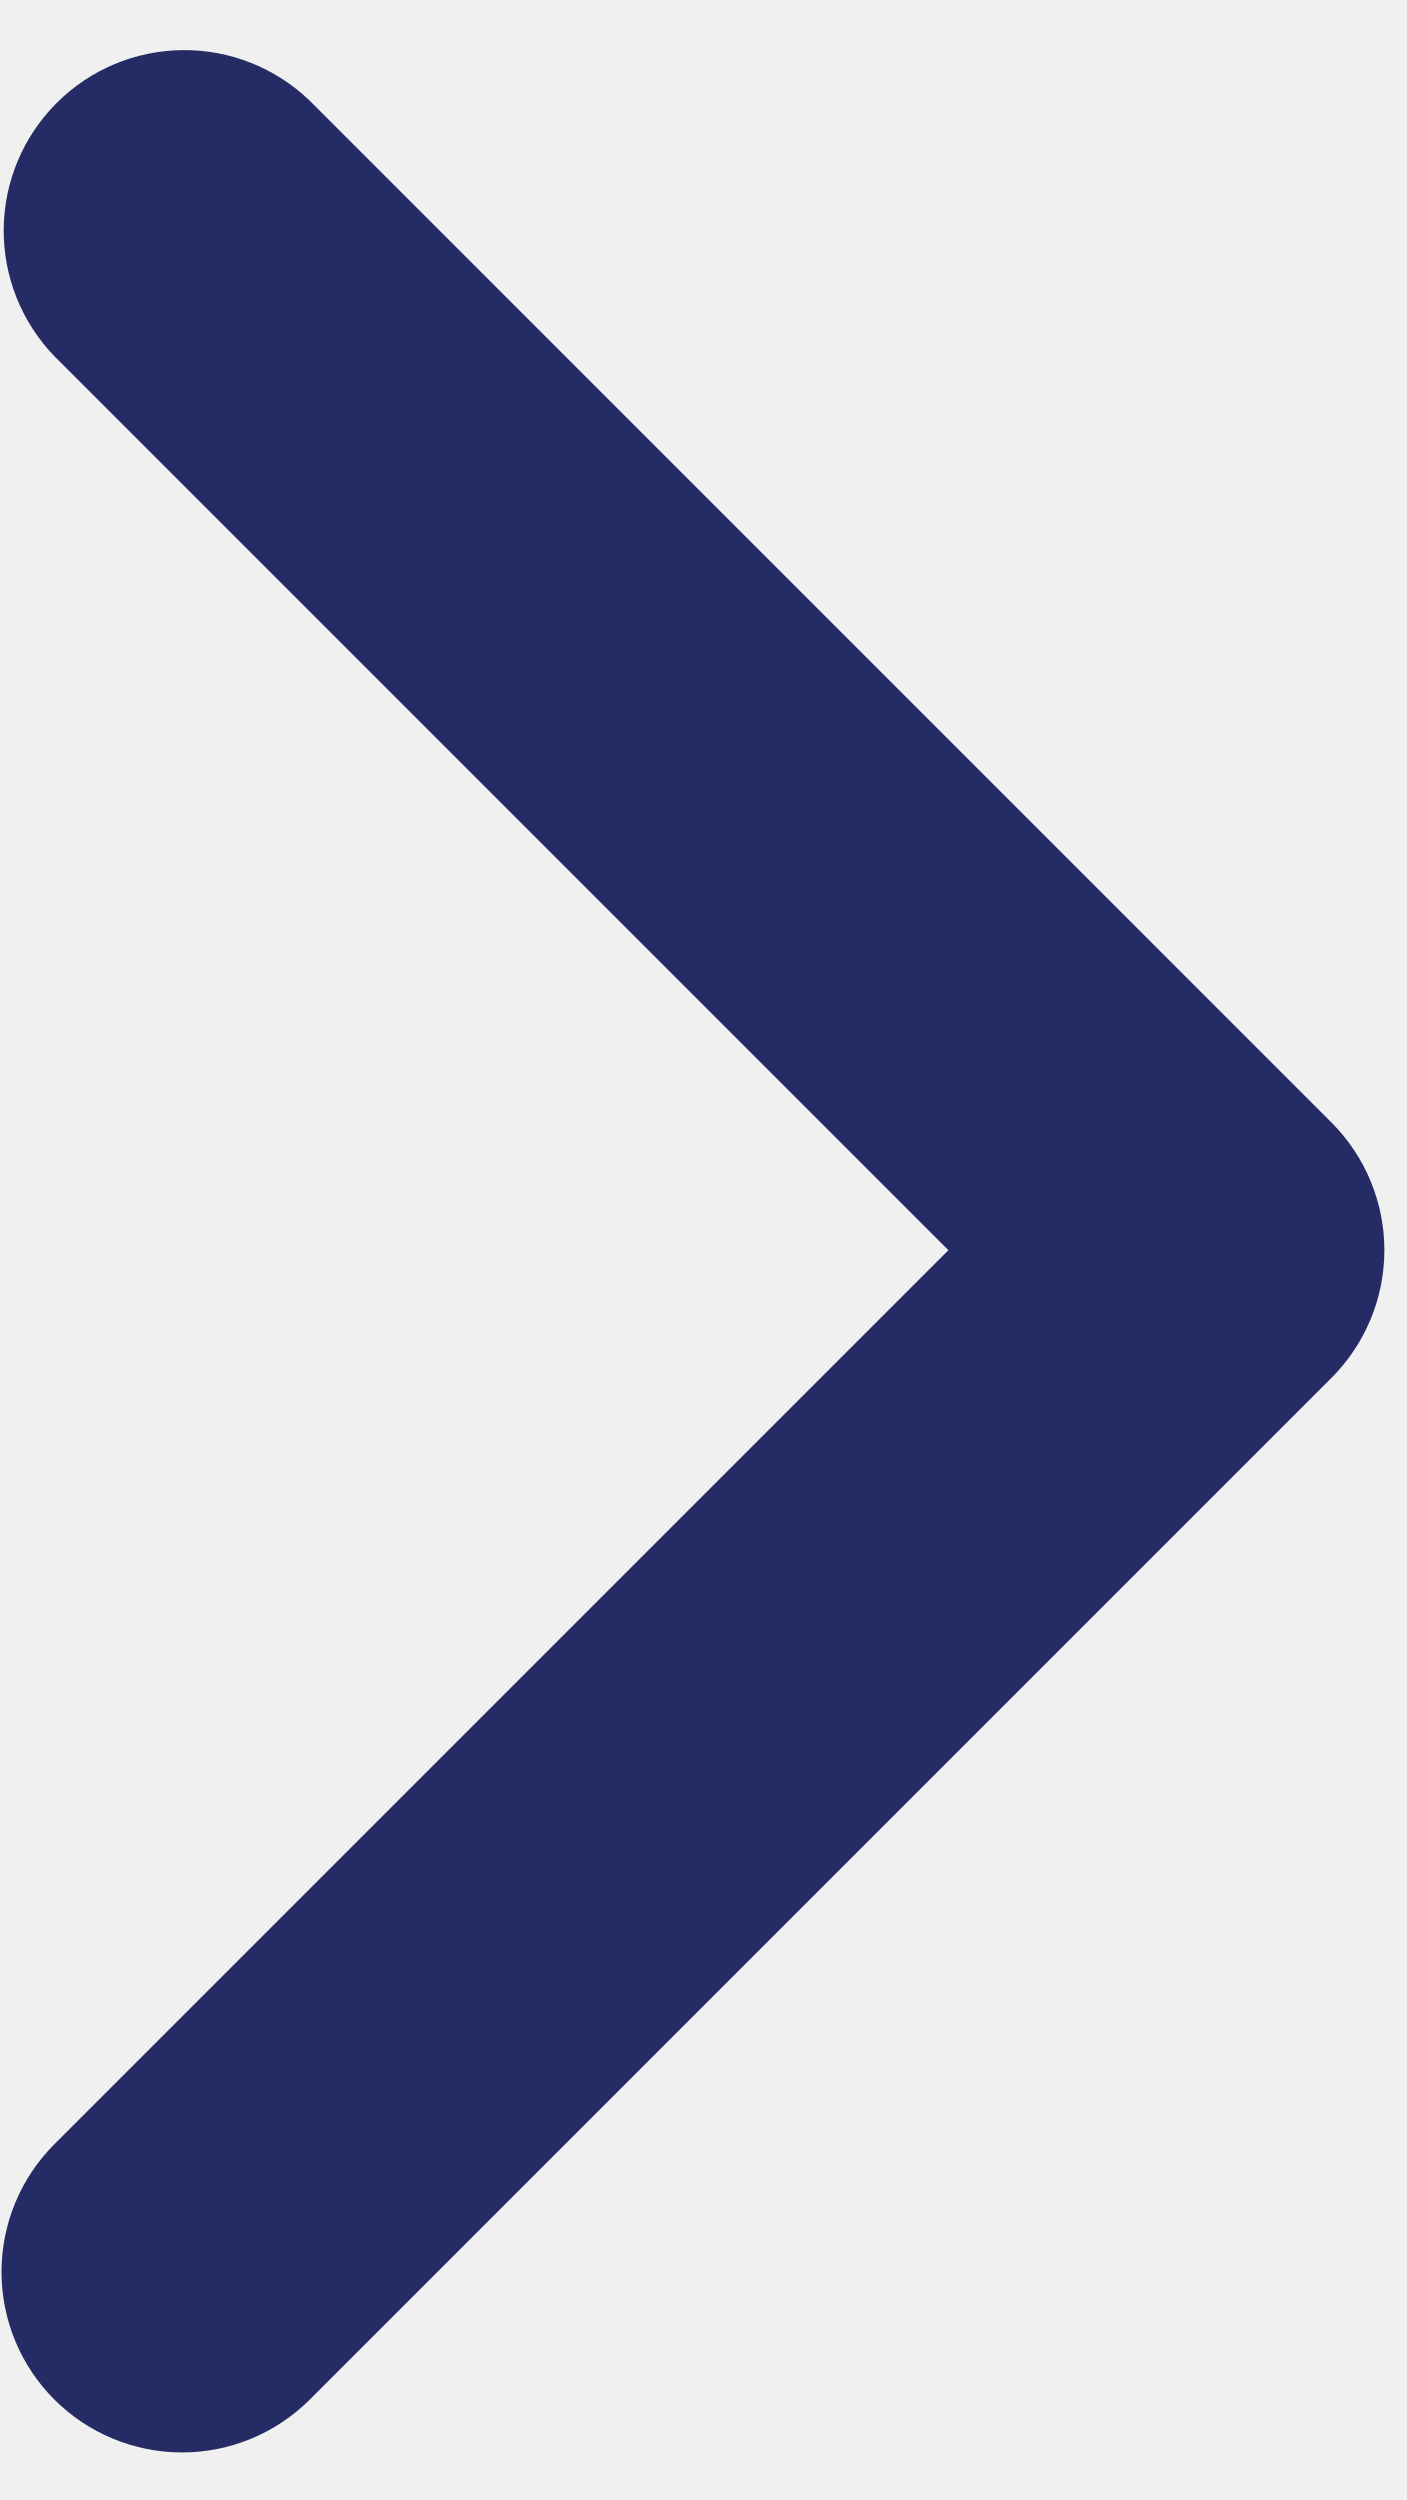
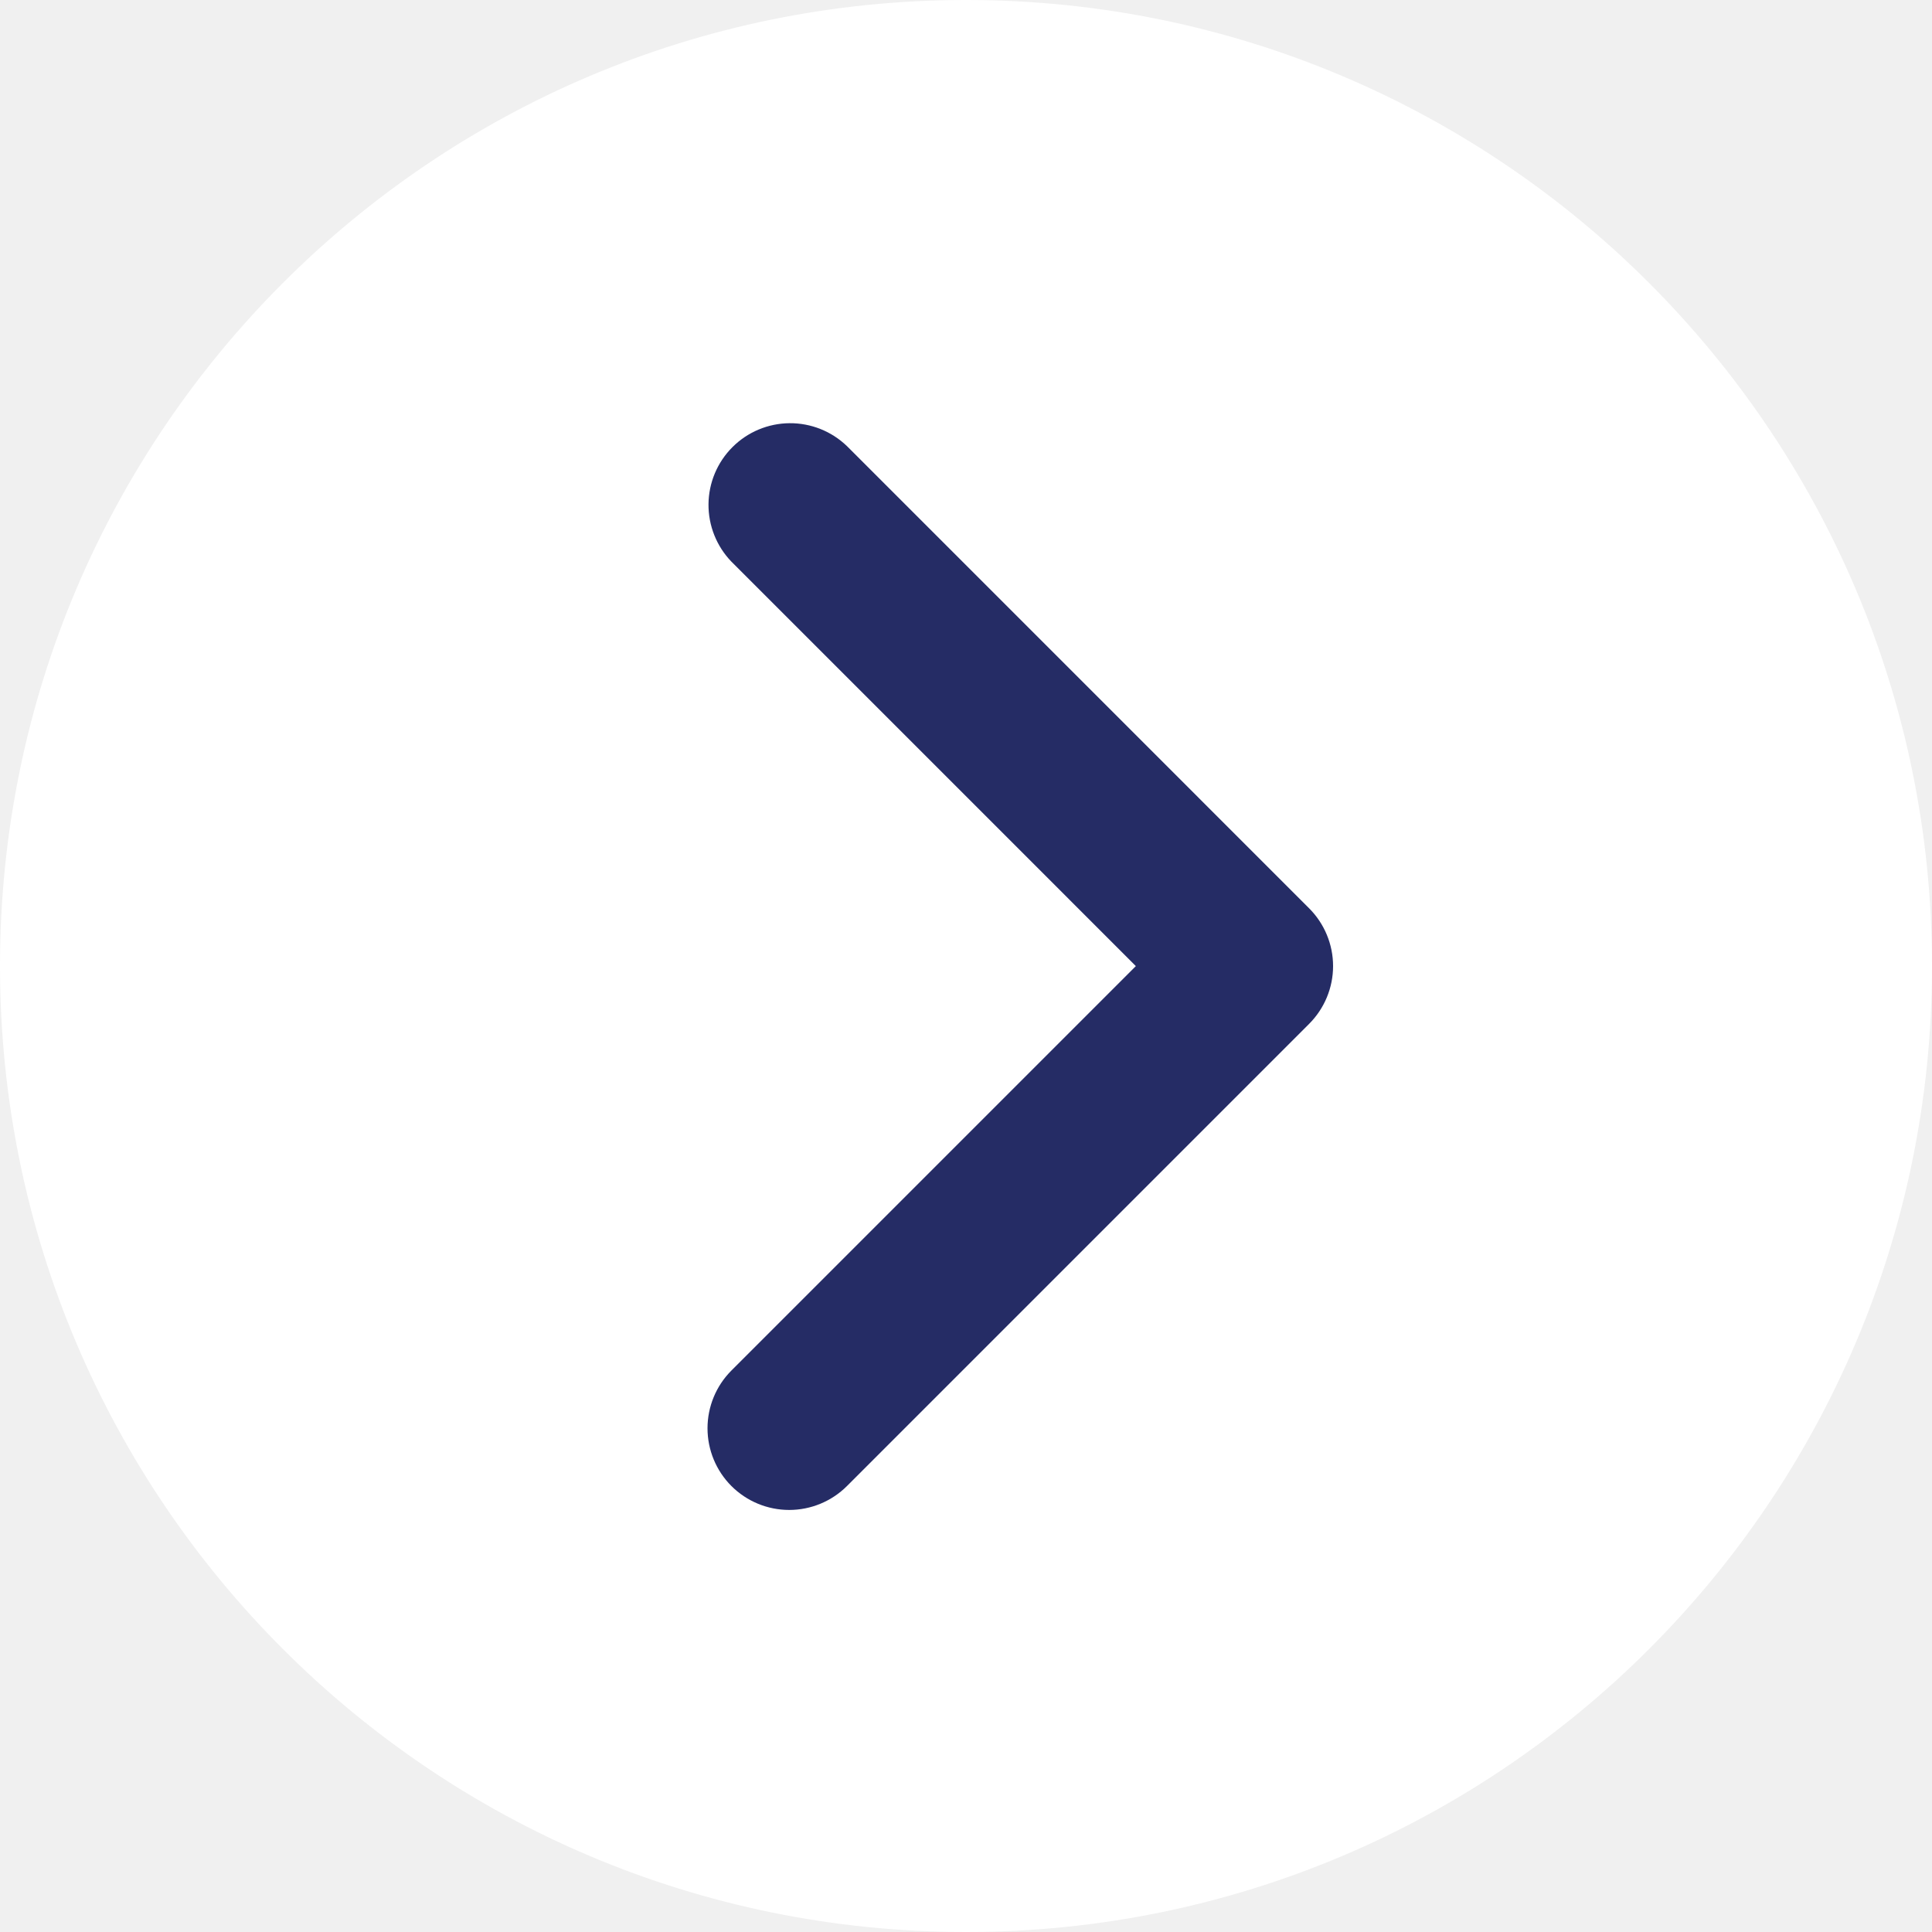
- <svg xmlns="http://www.w3.org/2000/svg" width="27" height="48" viewBox="0 0 27 48" fill="none">
-   <path d="M1.044 46.072C0.394 45.422 0.029 44.54 0.029 43.62C0.029 42.701 0.394 41.819 1.044 41.169L18.209 24.004L1.044 6.839C0.413 6.185 0.063 5.309 0.071 4.399C0.079 3.49 0.444 2.621 1.087 1.978C1.729 1.335 2.599 0.97 3.508 0.962C4.418 0.954 5.294 1.304 5.948 1.935L25.564 21.552C26.214 22.202 26.58 23.084 26.58 24.004C26.58 24.923 26.214 25.805 25.564 26.455L5.948 46.072C5.297 46.722 4.415 47.087 3.496 47.087C2.576 47.087 1.695 46.722 1.044 46.072Z" fill="#252C65" />
+ <svg xmlns="http://www.w3.org/2000/svg" width="82" height="82" viewBox="0 0 82 82" fill="none">
+   <circle cx="41" cy="41" r="41" transform="rotate(180 41 41)" fill="white" />
+   <path d="M31.044 63.072C30.394 62.422 30.029 61.54 30.029 60.62C30.029 59.701 30.394 58.819 31.044 58.169L48.209 41.004L31.044 23.839C30.413 23.185 30.063 22.309 30.071 21.399C30.079 20.49 30.444 19.62 31.087 18.978C31.729 18.335 32.599 17.97 33.508 17.962C34.418 17.954 35.294 18.304 35.948 18.935L55.564 38.552C56.214 39.202 56.58 40.084 56.58 41.004C56.58 41.923 56.214 42.805 55.564 43.455L35.948 63.072C35.297 63.722 34.415 64.087 33.496 64.087C32.576 64.087 31.695 63.722 31.044 63.072Z" fill="#252C65" />
</svg>
